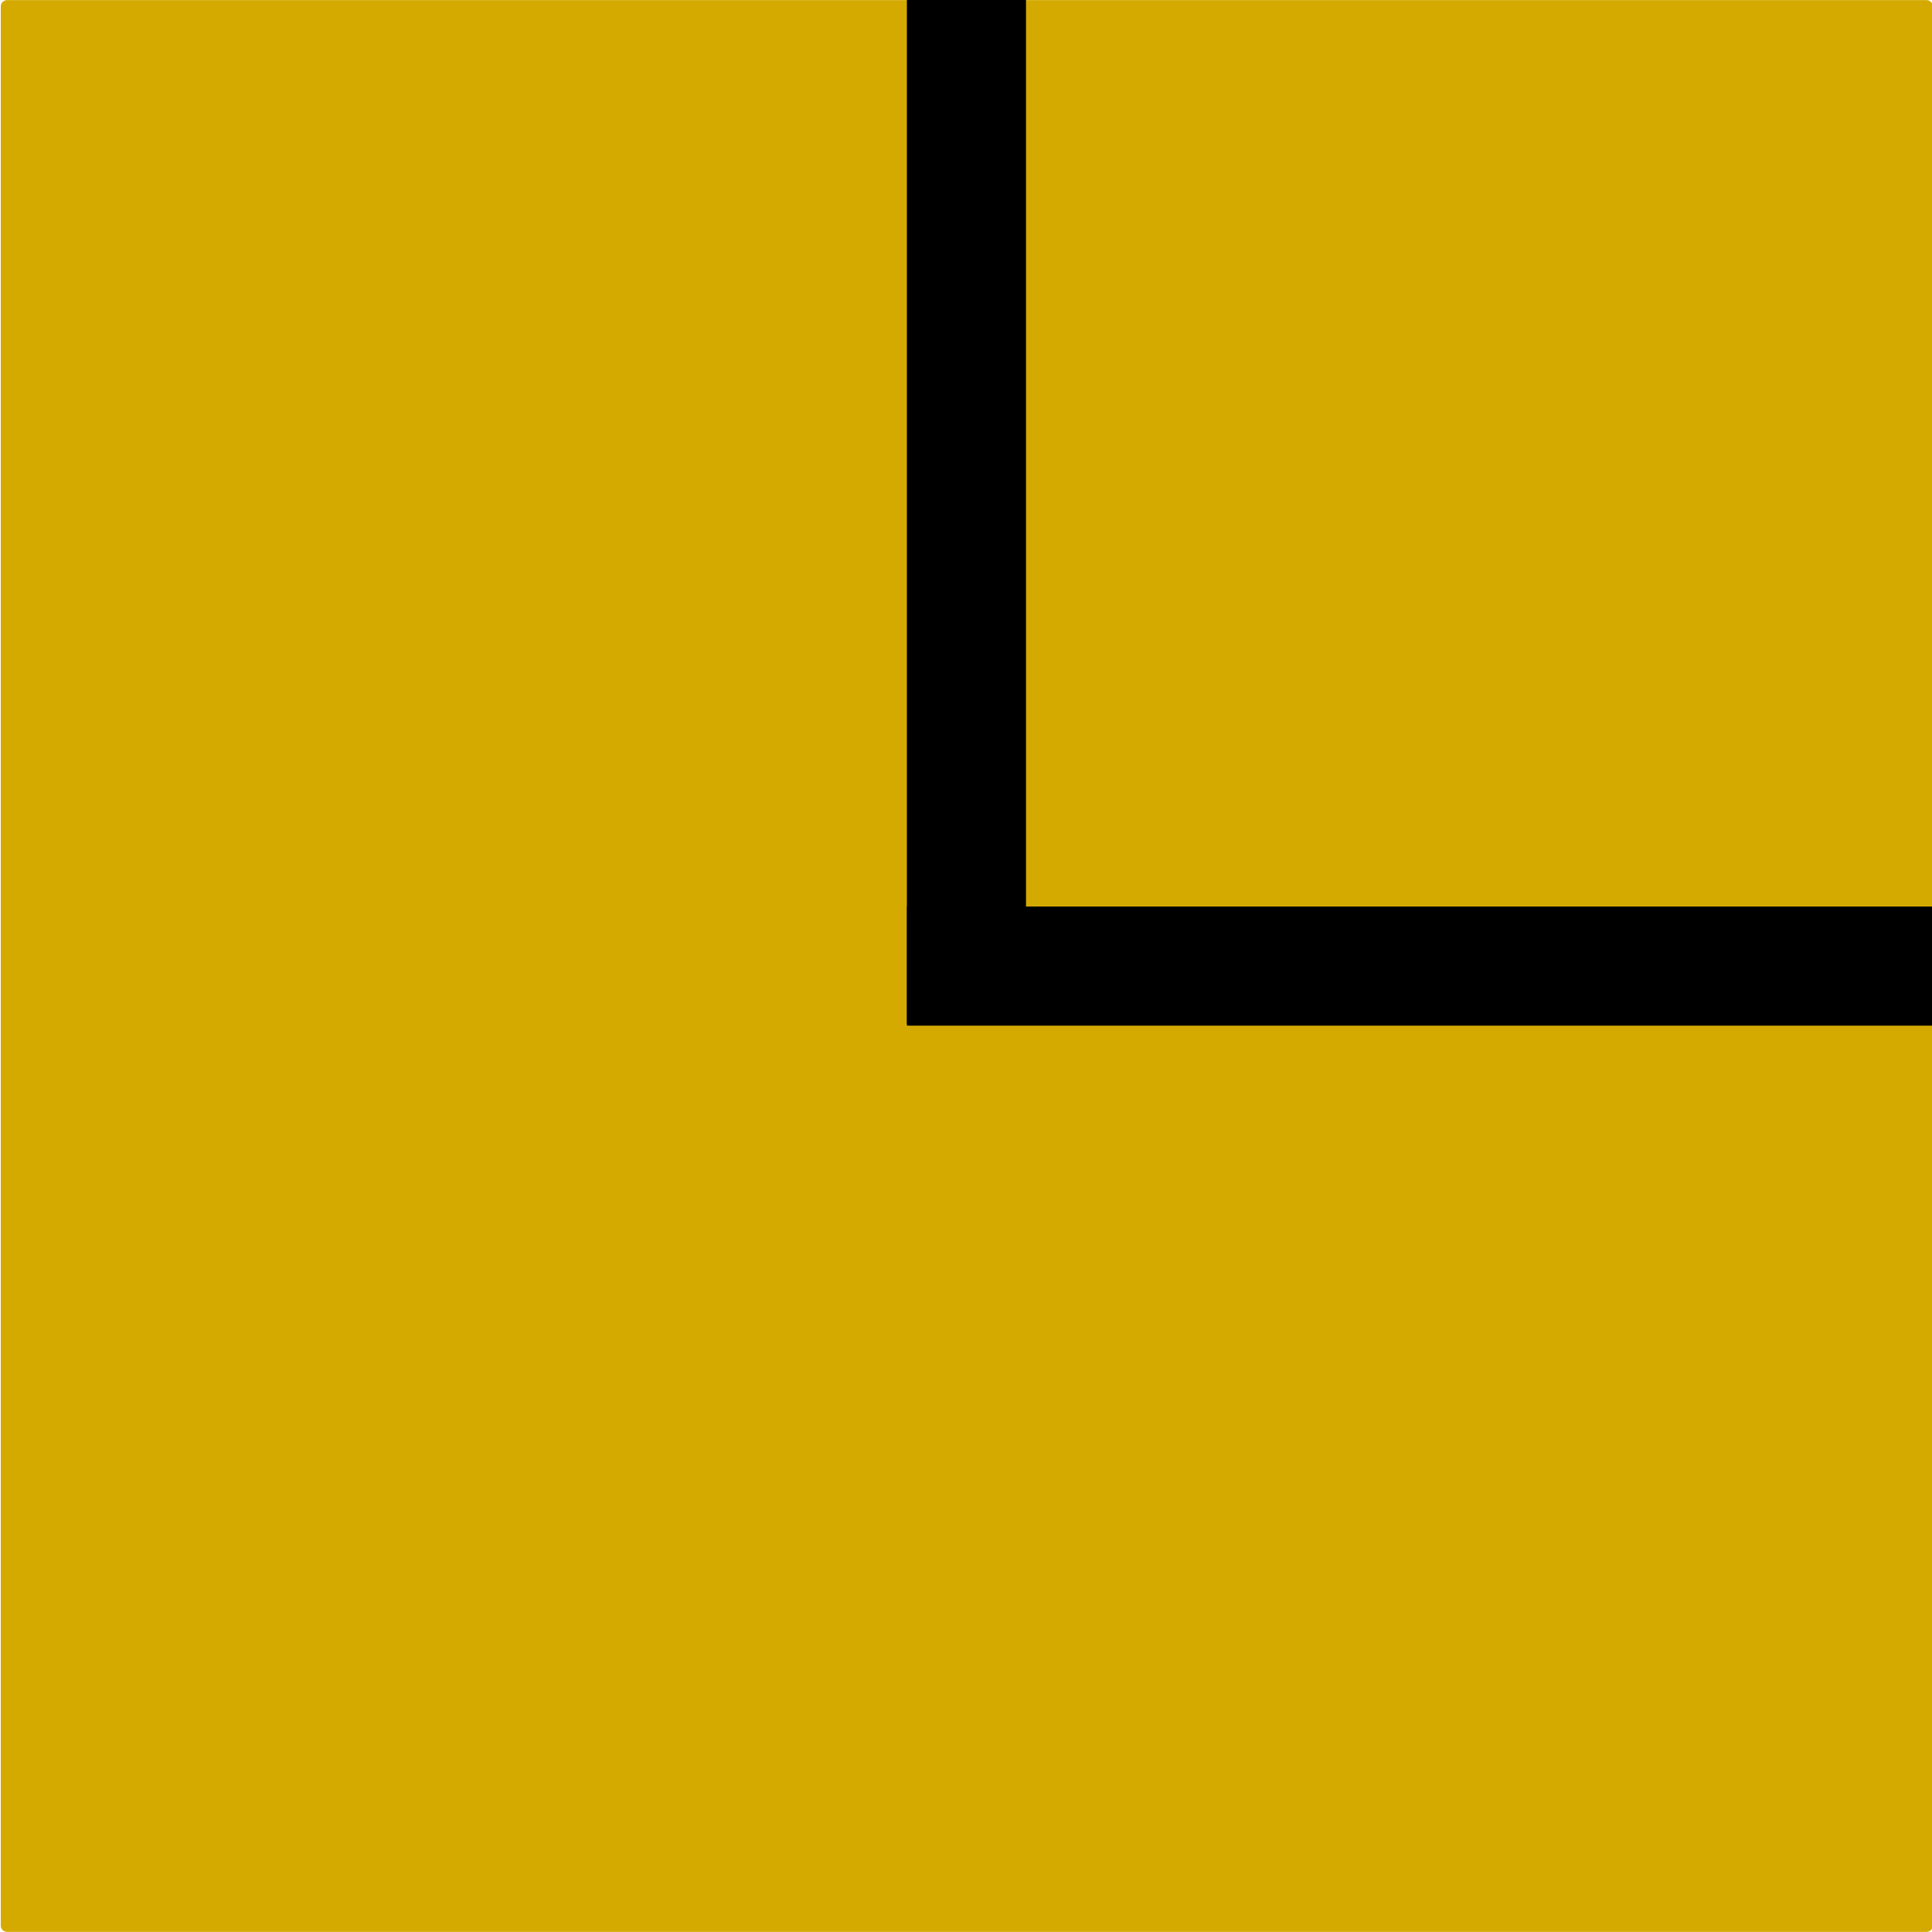
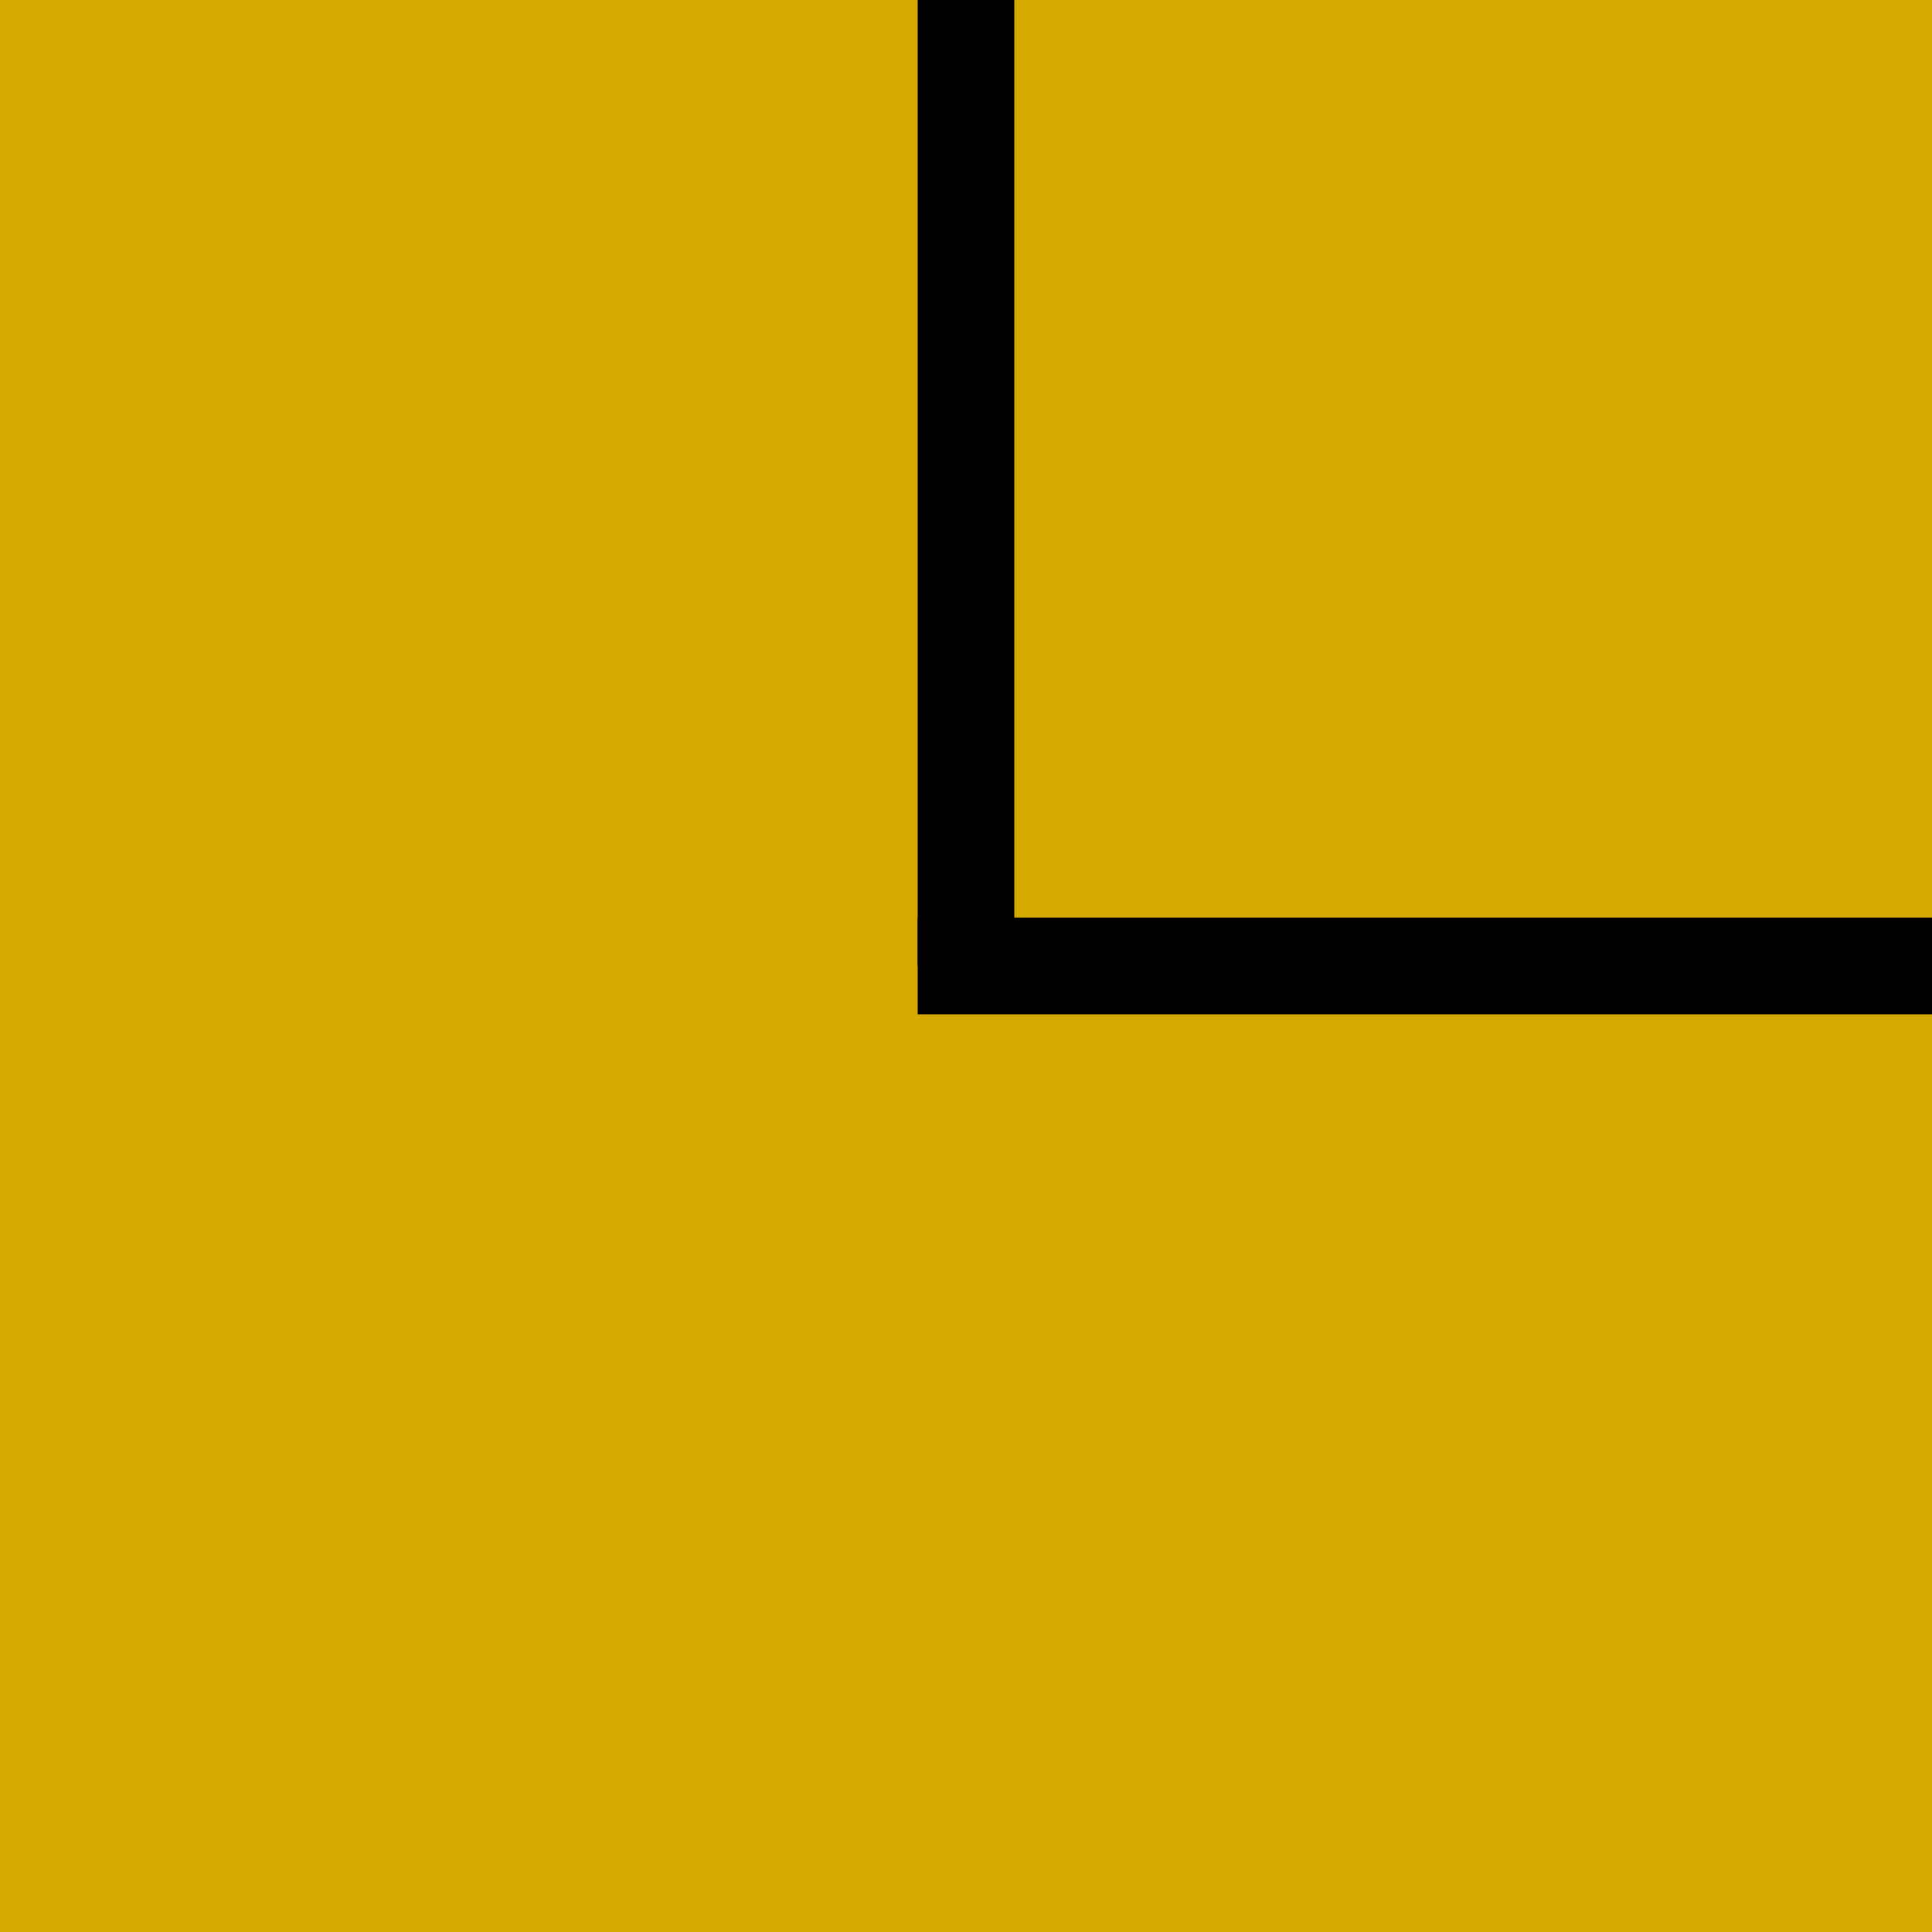
<svg xmlns="http://www.w3.org/2000/svg" version="1.1" id="svg2" height="1000" width="1000" viewBox="0 0 1000 1000">
  <defs id="defs4" />
-   <g transform="matrix(0,1,-1,0,1000.401,0.0502285)" id="g4174">
-     <g id="layer2" transform="matrix(0.8826917,0,0,0.91122,54.92584,50.12012)">
-       <rect ry="3.628" y="-55.003" x="-62.225" height="1097.43" width="1132.785" id="rect4582" style="fill:#d4aa00" />
+   <g id="g4174">
+     <g id="layer2">
+       <rect y="0" x="0" height="1000" width="1000" id="rect4582" style="fill:#d4aa00" />
    </g>
-     <g id="layer1" />
-     <rect y="-1.549" x="469.535" height="532.141" width="60.93" id="rect3765" style="fill:#000000;fill-rule:evenodd;stroke:#000000;stroke-width:0.73px;stroke-linecap:butt;stroke-linejoin:miter;stroke-opacity:1" />
-     <rect transform="matrix(0,1,-1,0,0,0)" y="-529.648" x="469.706" height="531.197" width="60.931" id="rect3765-3" style="fill:#000000;fill-rule:evenodd;stroke:#000000;stroke-width:0.729px;stroke-linecap:butt;stroke-linejoin:miter;stroke-opacity:1" />
-     <g id="layer3" />
+     <rect y="0" x="475" height="500" width="50" id="rect3765" style="fill:#000000;fill-rule:evenodd;stroke:#000000;stroke-width:0px;stroke-linecap:butt;stroke-linejoin:miter;stroke-opacity:1" />
+     <rect x="475" y="475" height="50" width="525" id="rect3765-3" style="fill:#000000;fill-rule:evenodd;stroke:#000000;stroke-width:0px;stroke-linecap:butt;stroke-linejoin:miter;stroke-opacity:1" />
  </g>
</svg>
